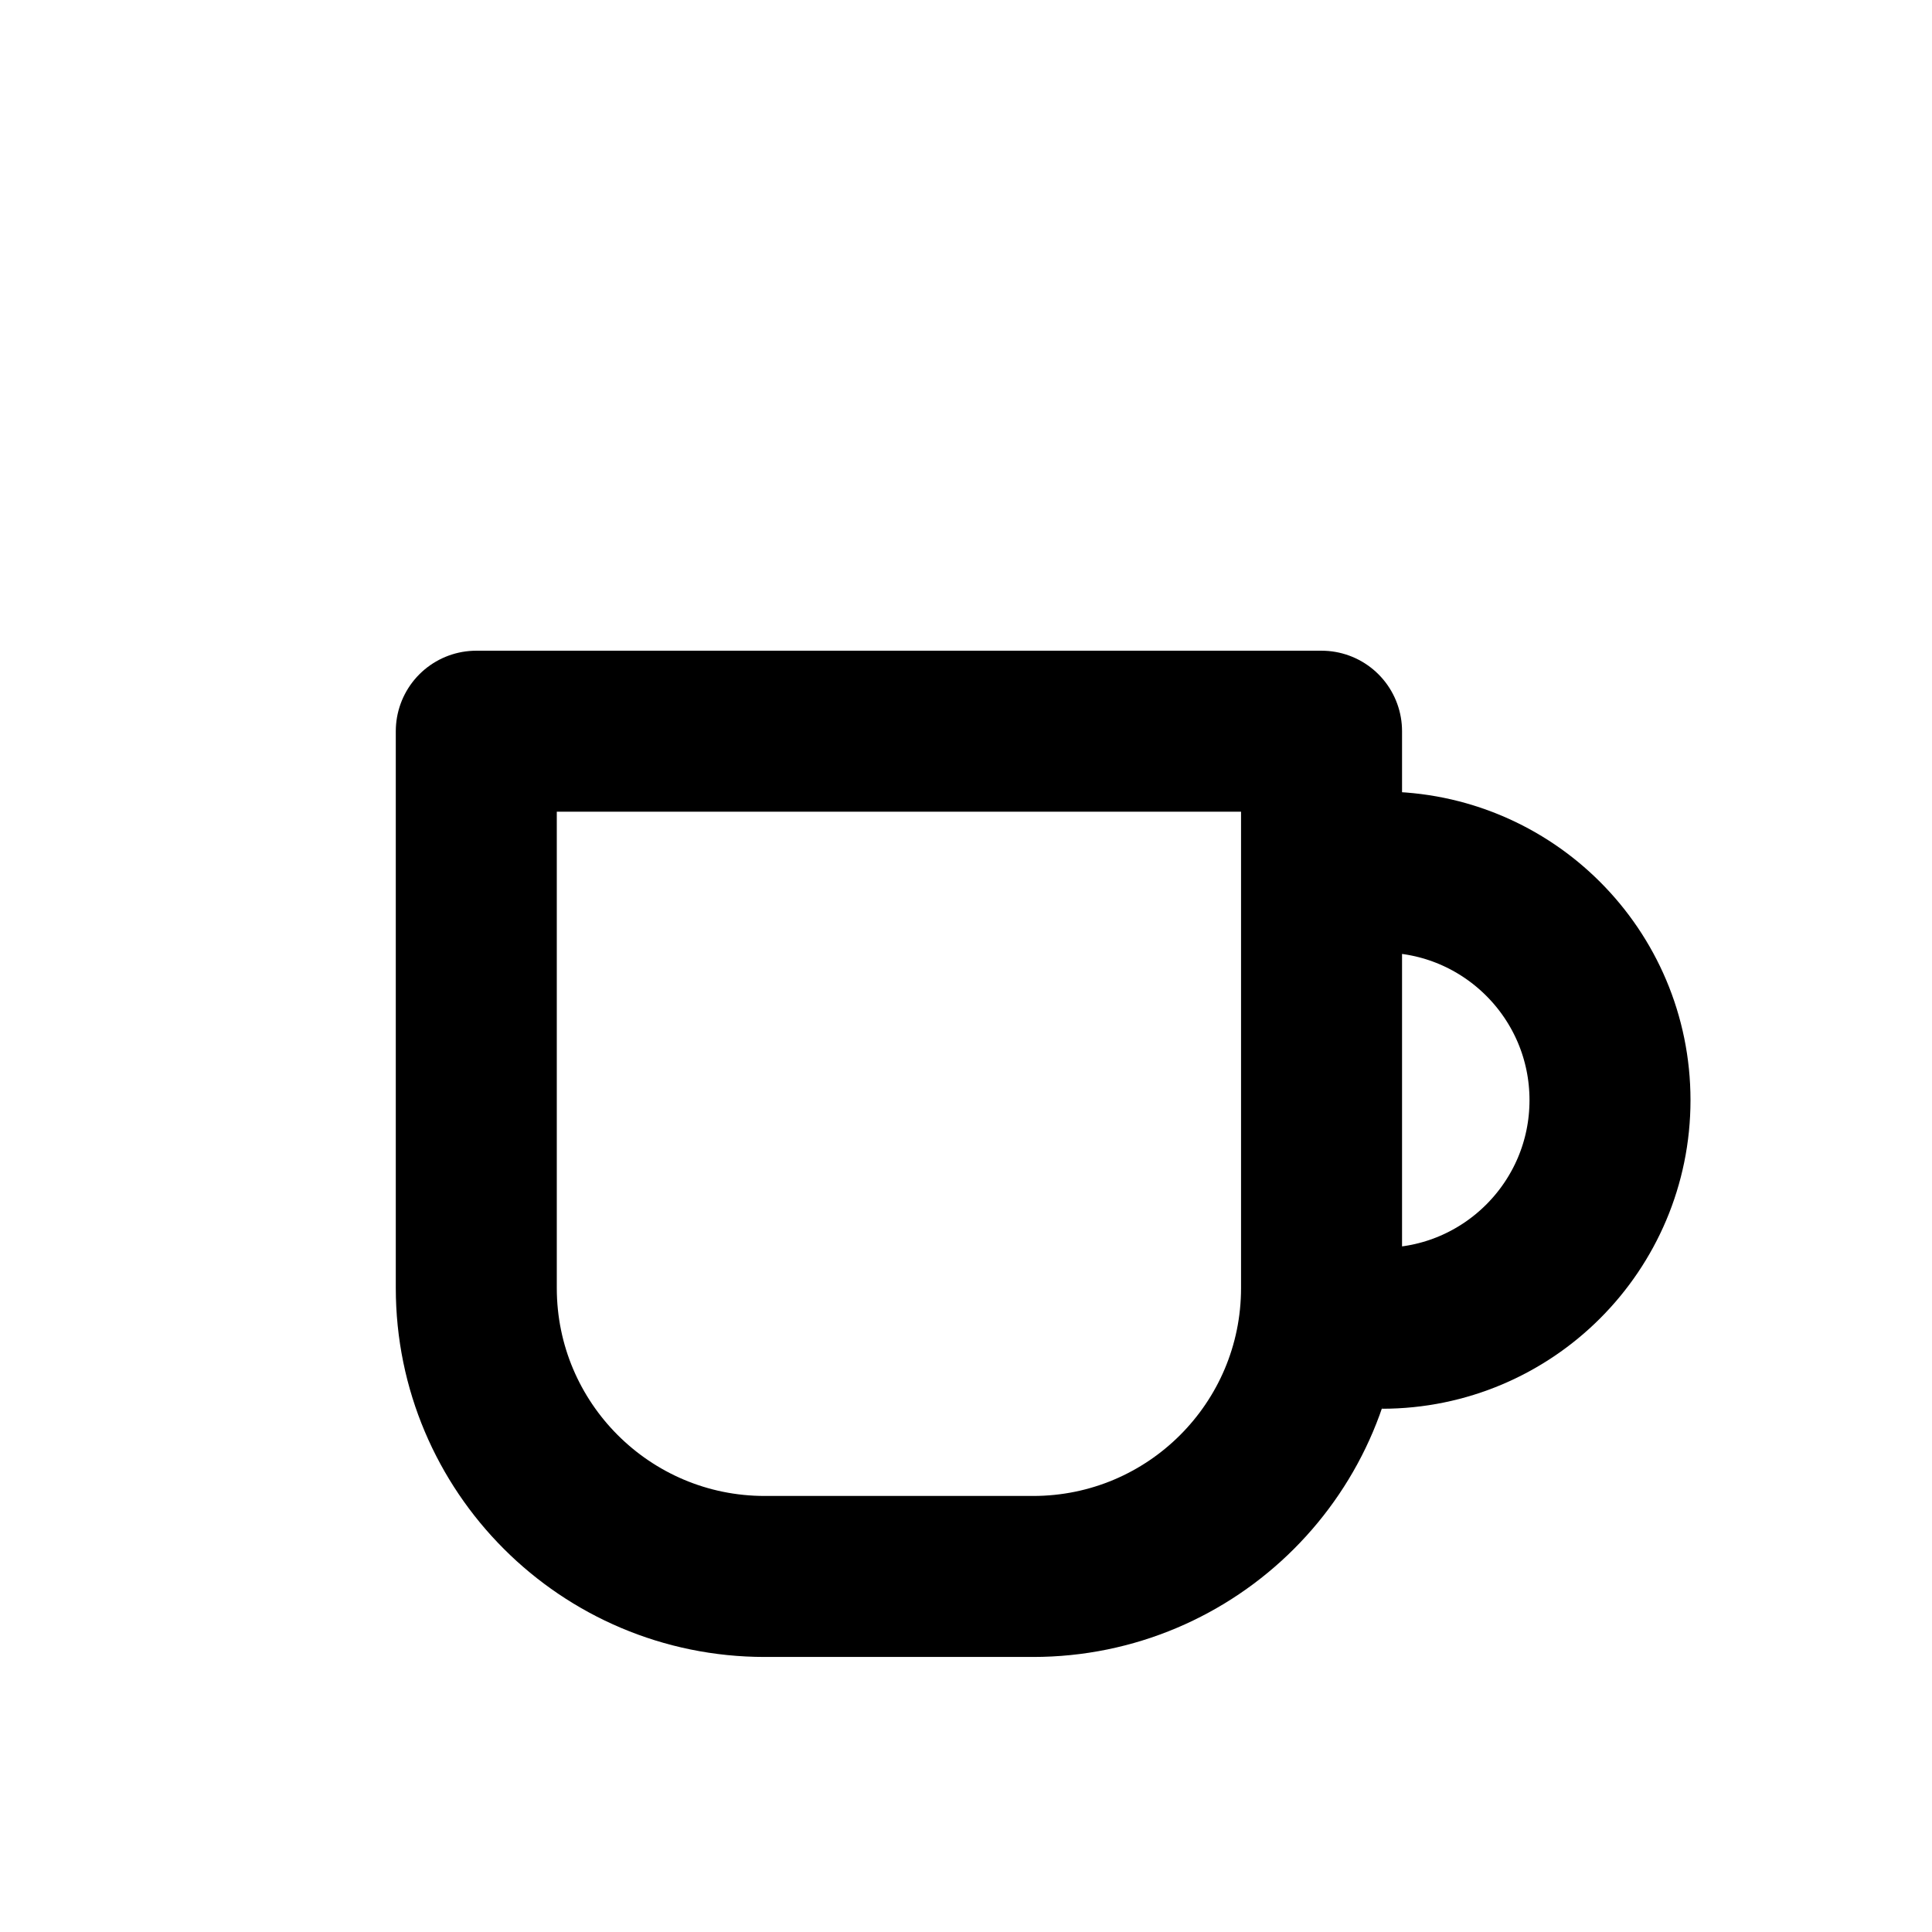
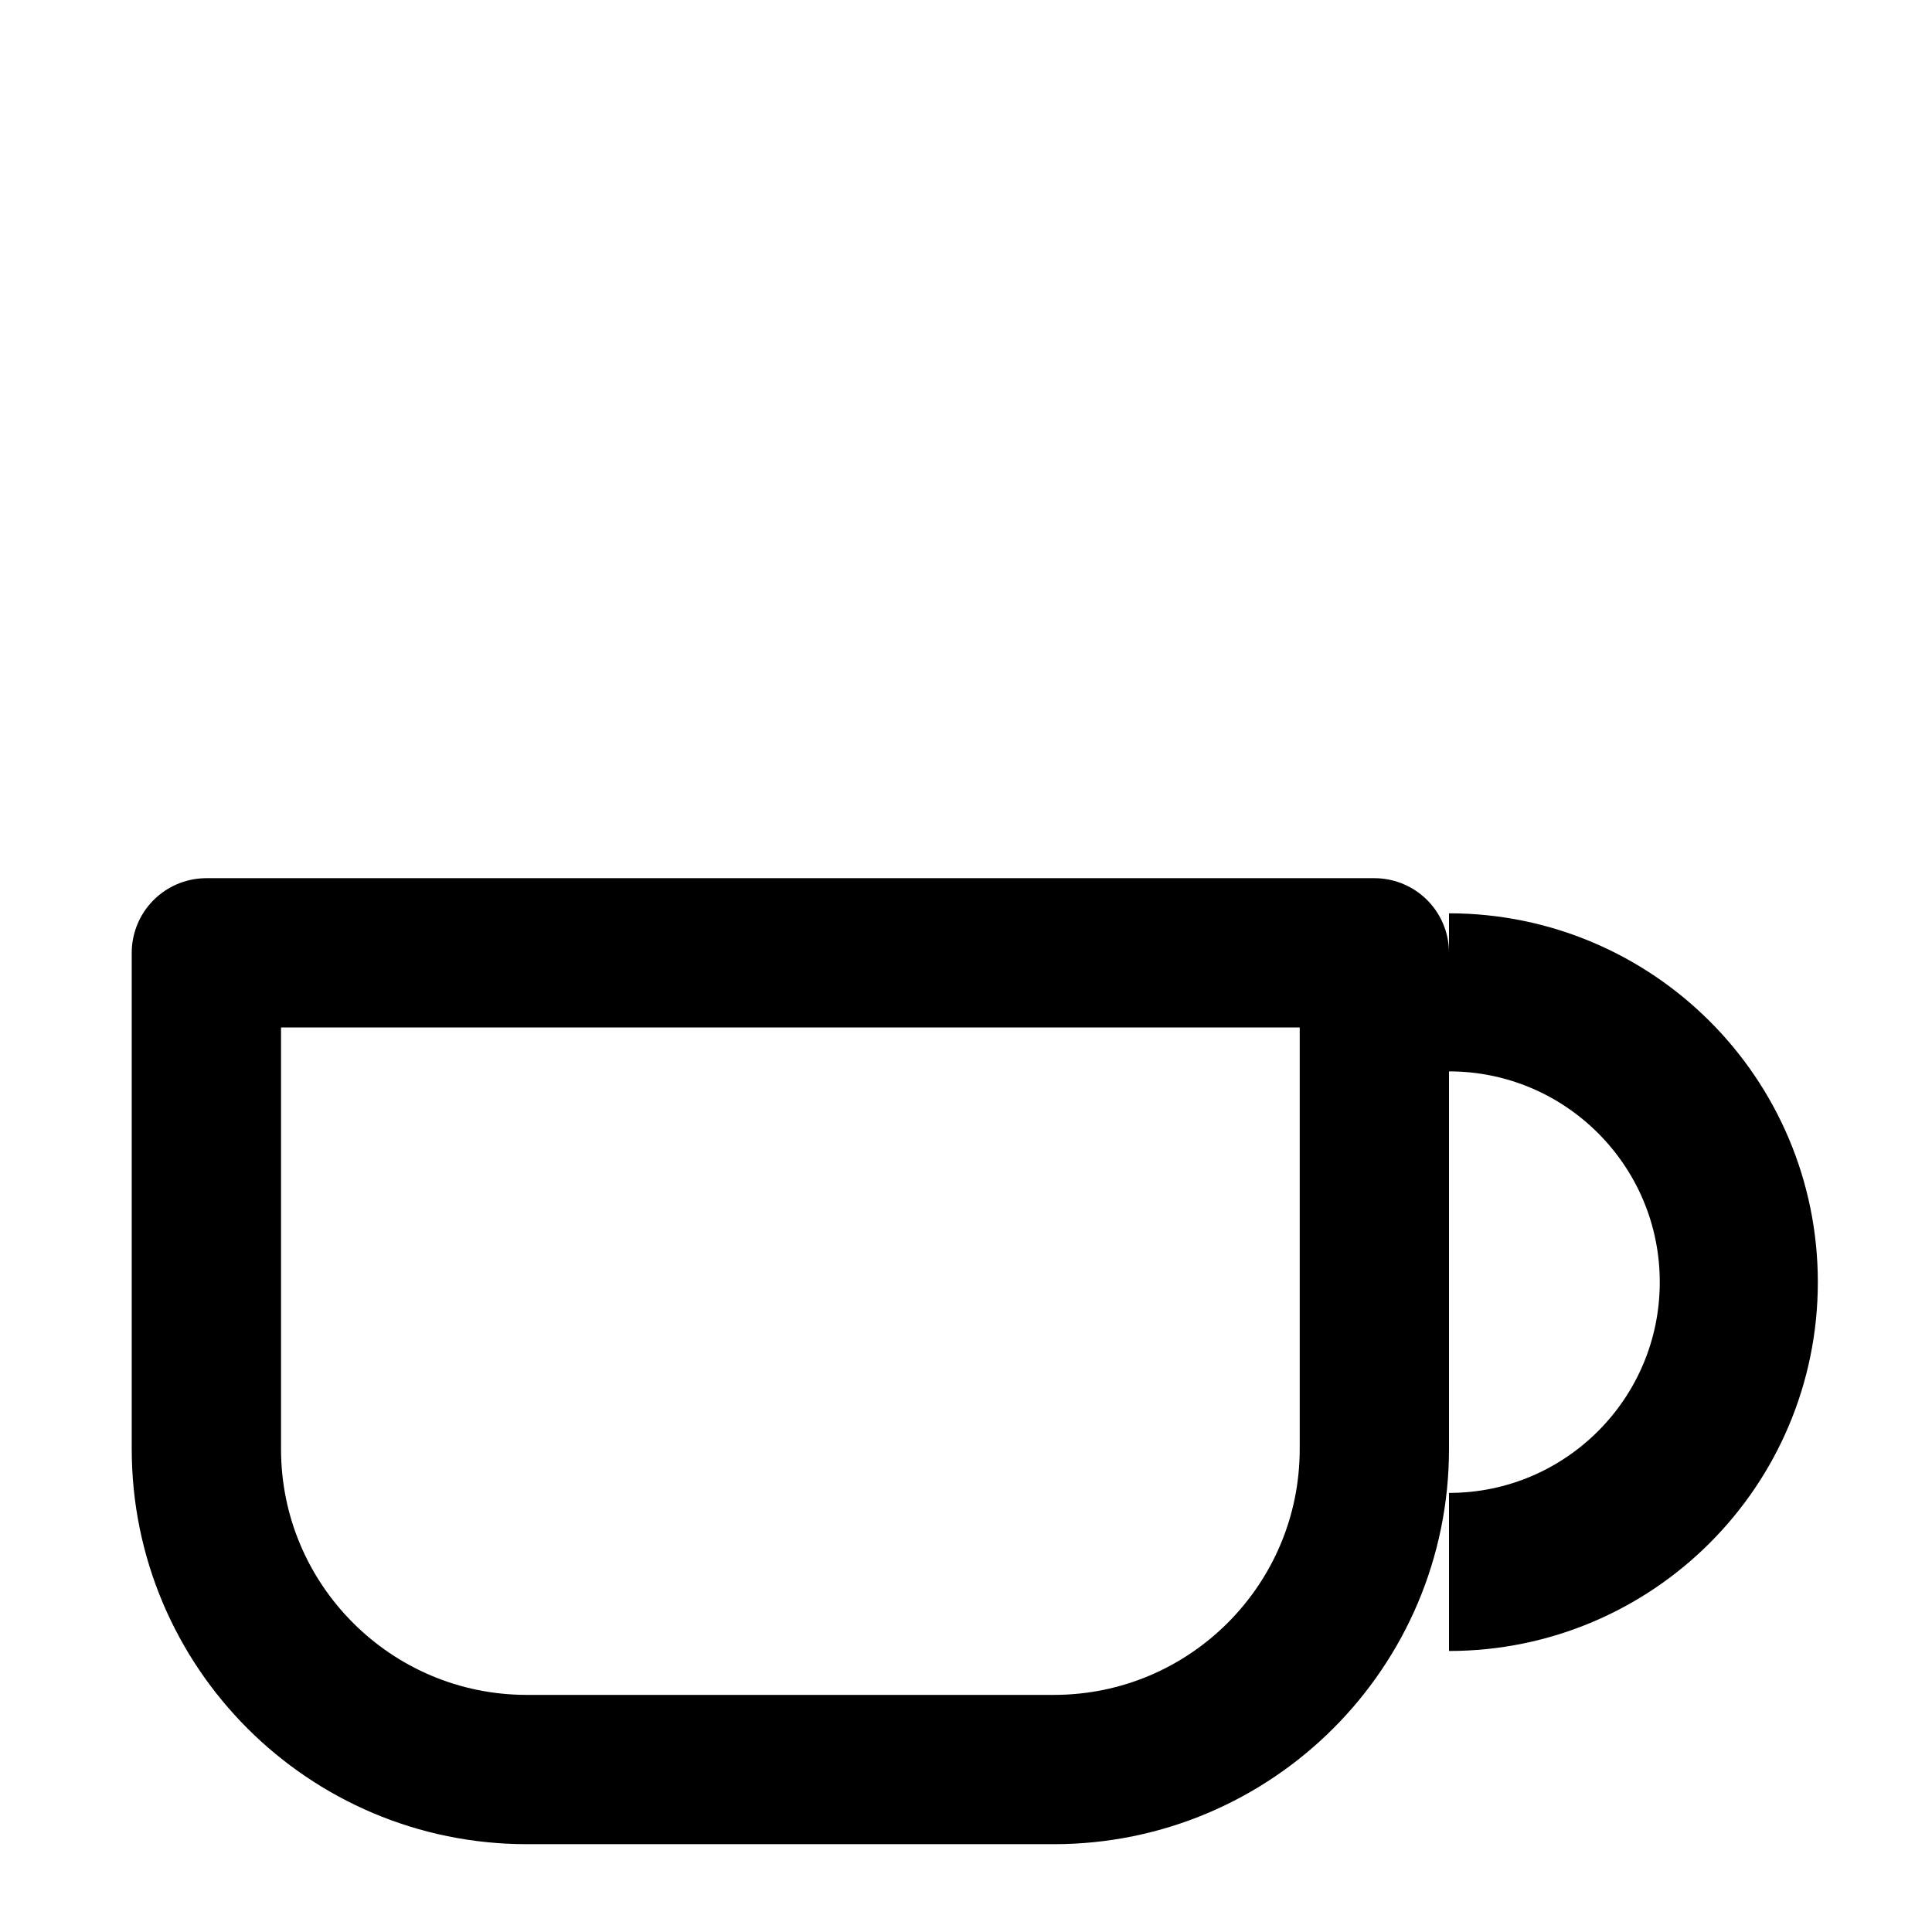
- <svg xmlns="http://www.w3.org/2000/svg" width="18" height="18" viewBox="0 0 18 18">
-   <g transform="translate(2.375 0.25) scale(0.125)">
-     <path d="M16.5 52.5H79.5V94A21.5 21.5 0 0 1 58 115.5H38A21.5 21.5 0 0 1 16.5 94Z" fill="none" stroke="#000" stroke-width="12" stroke-linejoin="round" />
-     <path d="M84 63A17 17 0 0 1 84 97" fill="none" stroke="#000" stroke-width="12" />
-   </g>
+ <svg xmlns="http://www.w3.org/2000/svg" width="22" height="22" viewBox="0 0 22 22">
+   <path d="M2.35 10.85H15.65V16.5A3.65 3.65 0 0 1 12 20.15H6A3.65 3.65 0 0 1 2.35 16.5Z" fill="none" stroke="#000" stroke-width="1.7" stroke-linejoin="round" />
+   <path d="M16.5 11.3A3.3 3.3 0 0 1 16.5 17.9" fill="none" stroke="#000" stroke-width="1.8" />
</svg>
